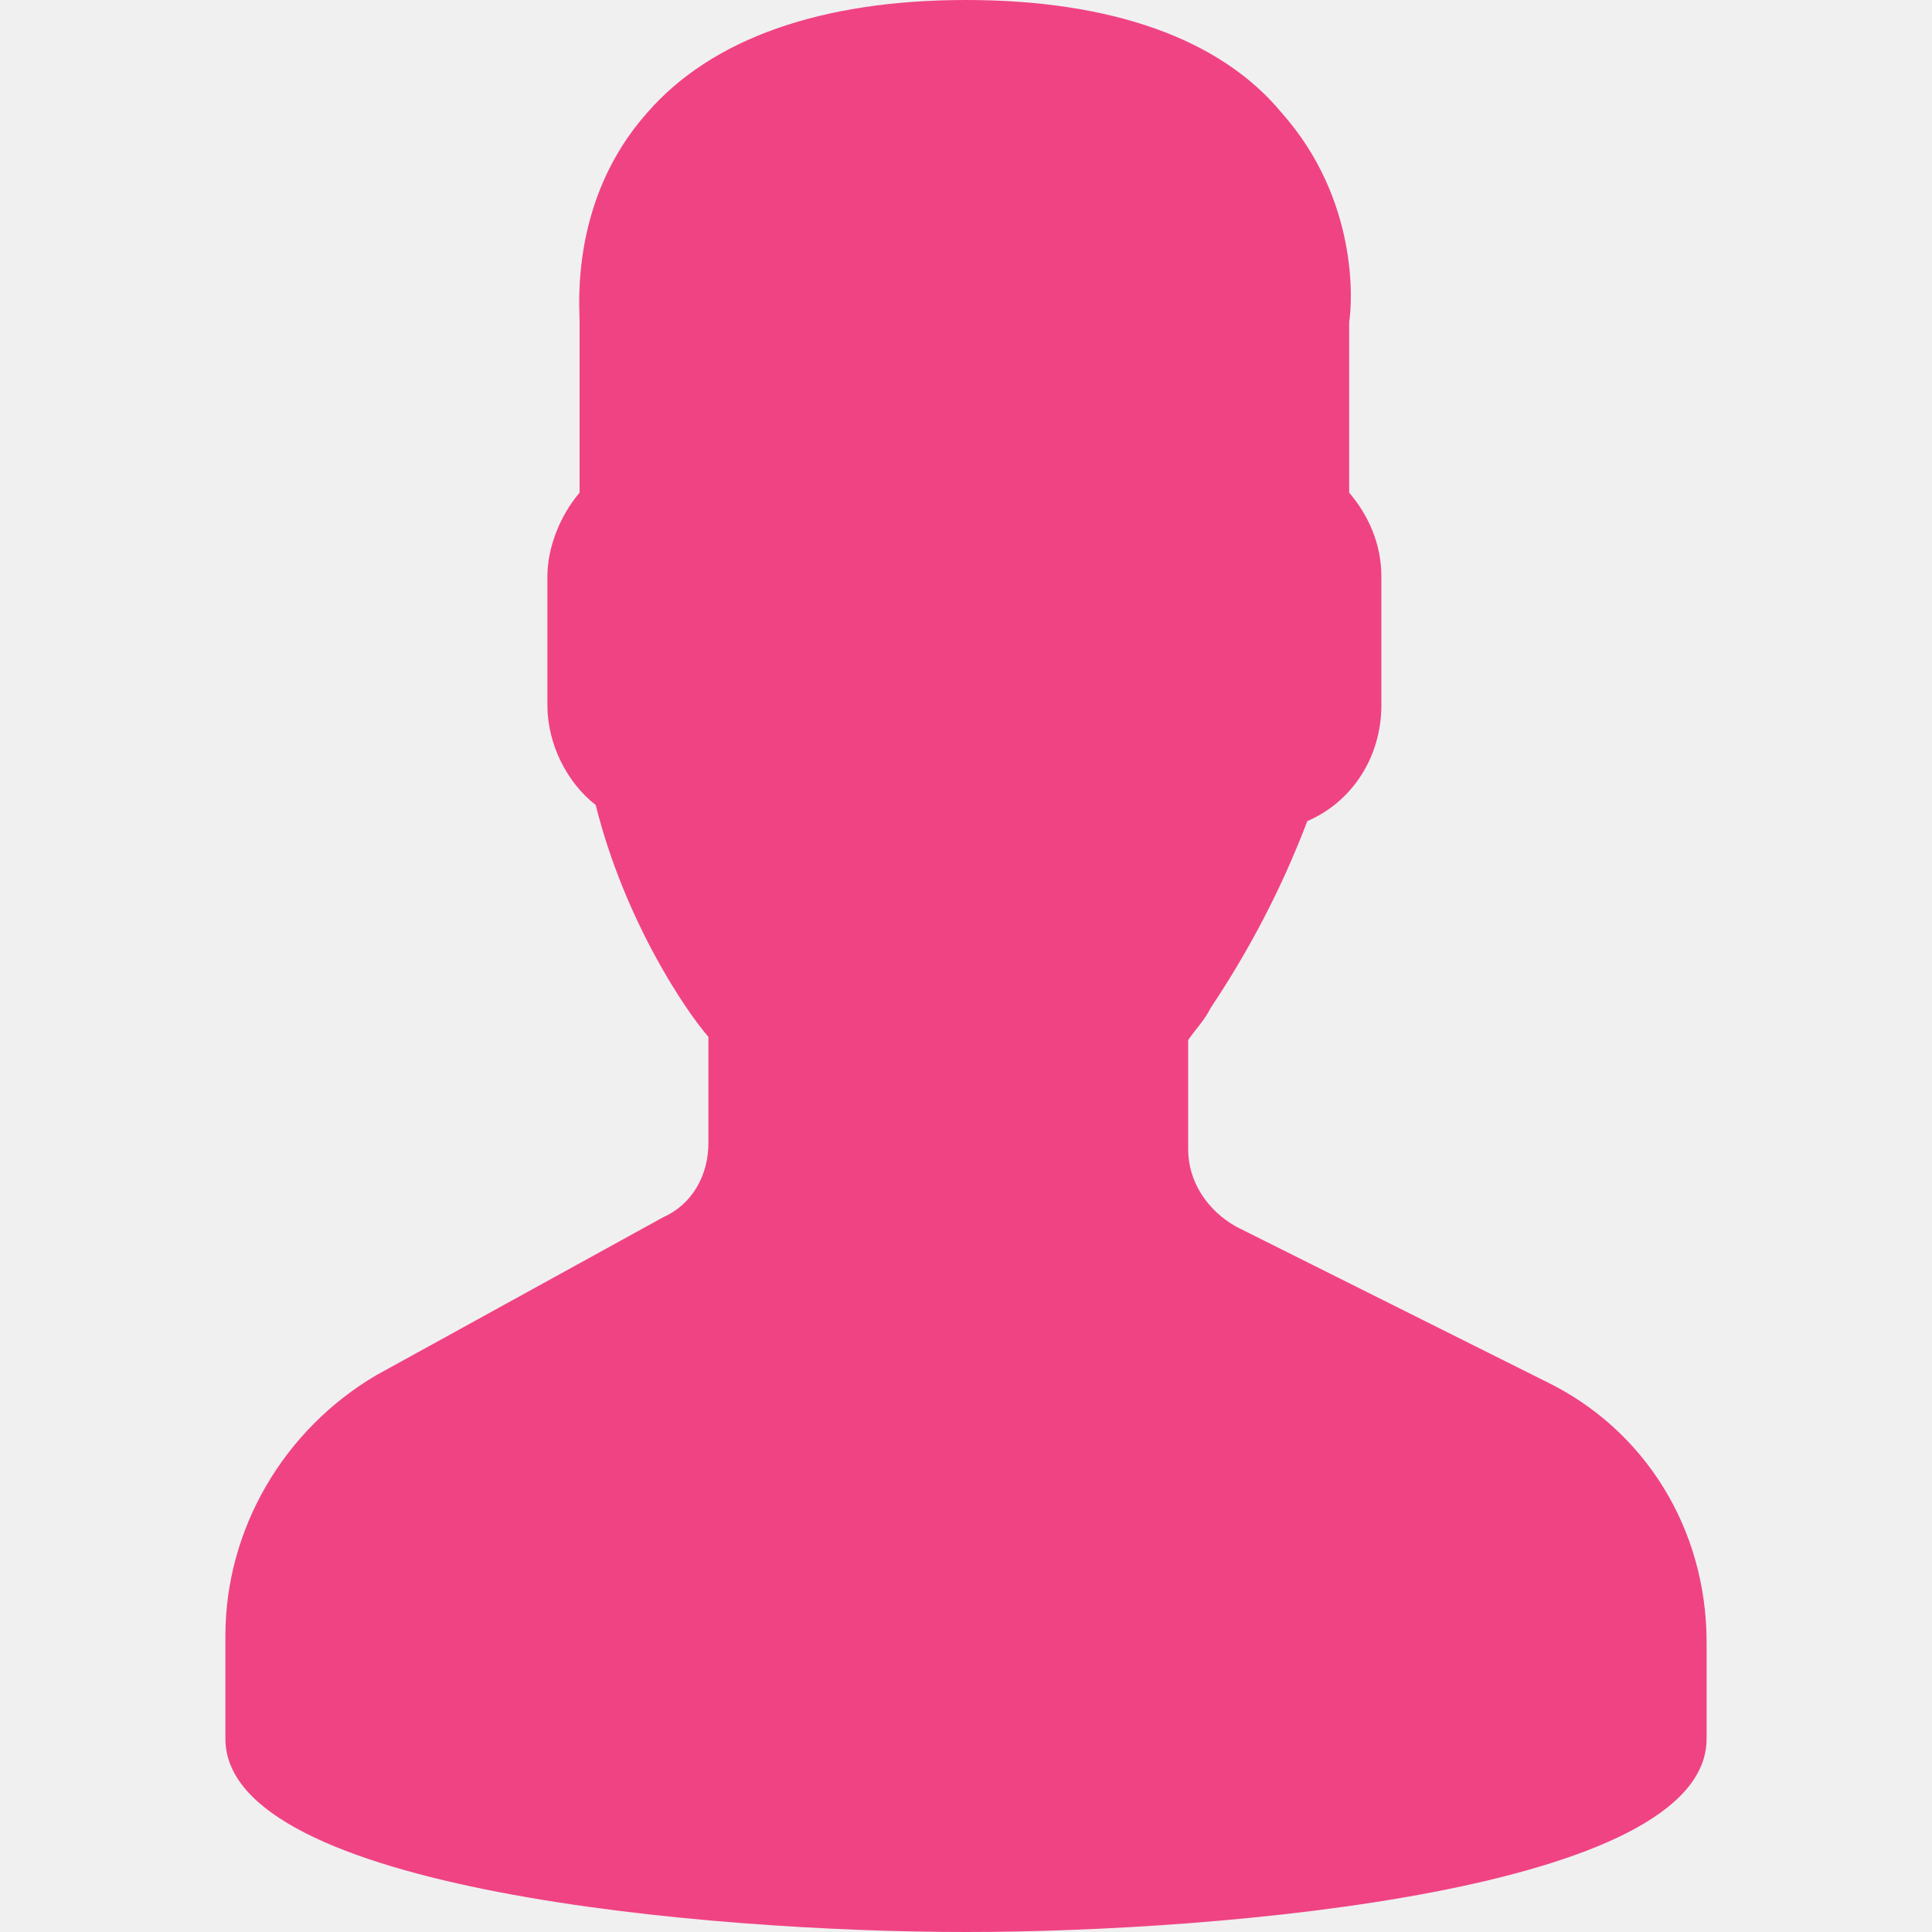
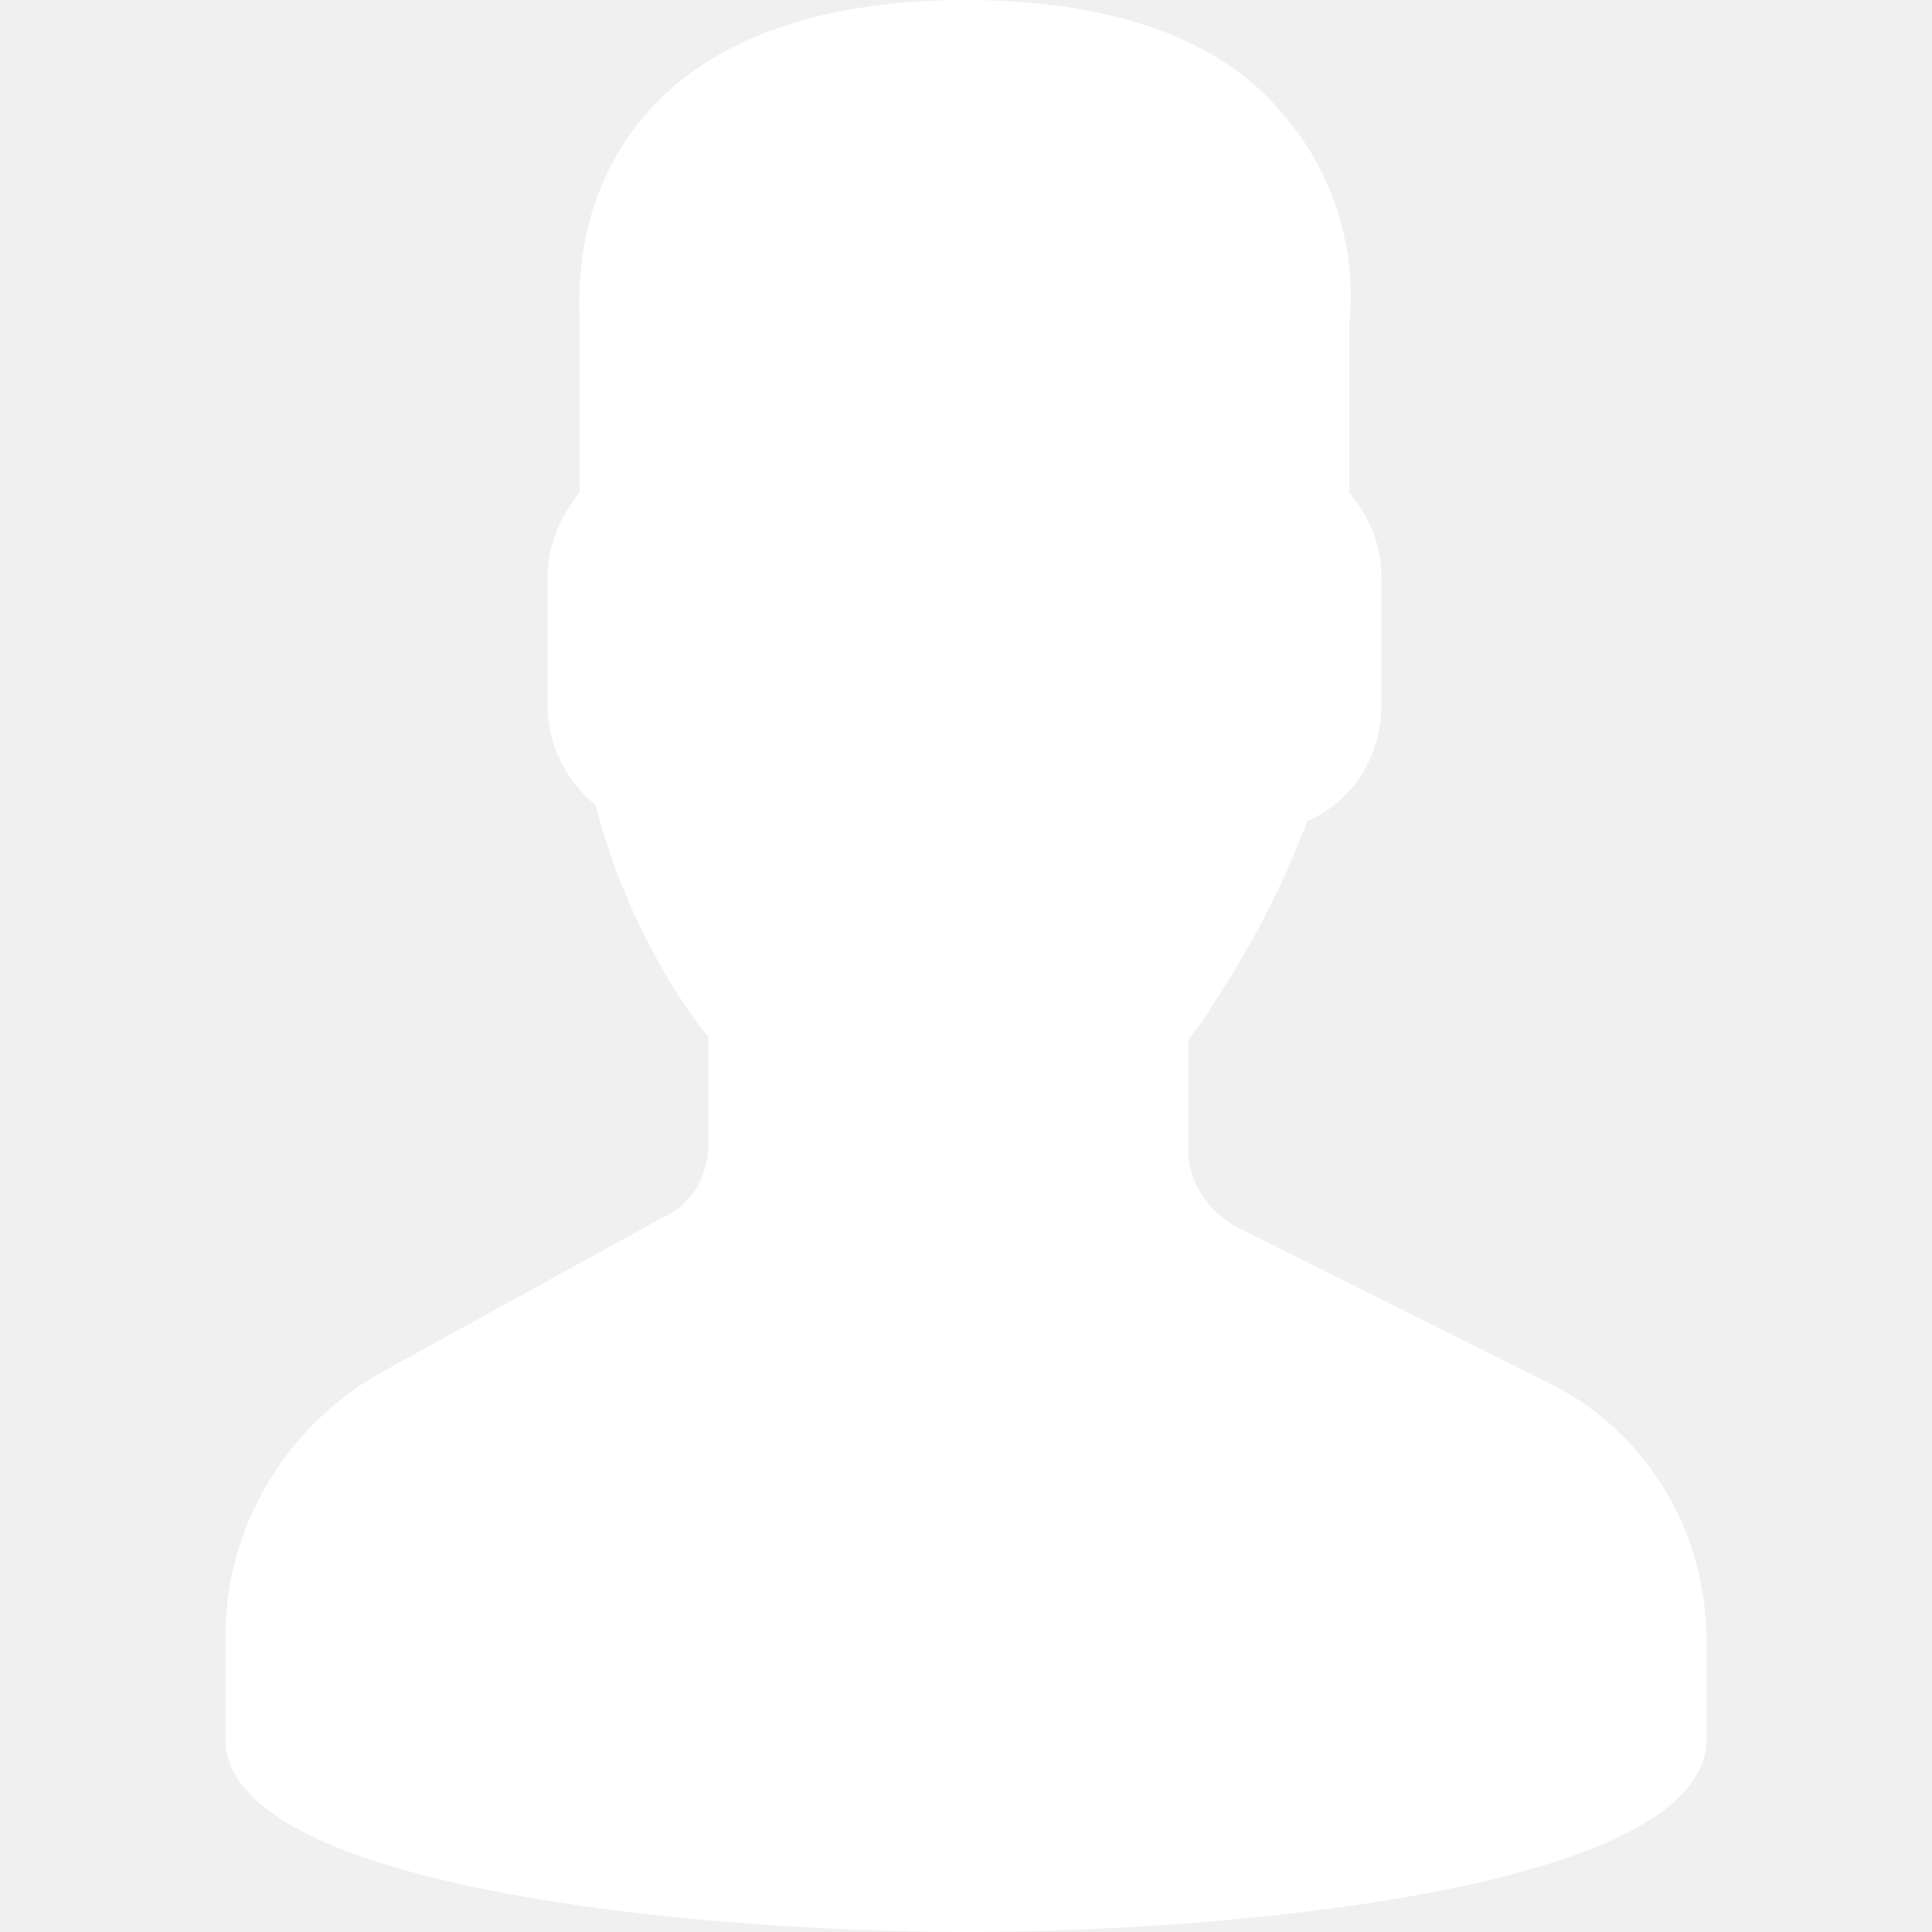
<svg xmlns="http://www.w3.org/2000/svg" version="1.1" id="Capa_1" x="0px" y="0px" viewBox="0 0 60 60" style="enable-background:new 0 0 60 60;" xml:space="preserve">
  <style type="text/css">
- 	.st0{fill:#F04384;}
+ 	.st0{fill:#FFFFFF;}
</style>
-   <path class="st0" d="M48,42.9l-9.6-4.8c-0.9-0.5-1.5-1.4-1.5-2.4v-3.4c0.2-0.3,0.5-0.6,0.7-1c1.2-1.8,2.2-3.7,3-5.8  c1.4-0.6,2.3-2,2.3-3.6v-4c0-1-0.4-1.9-1-2.6v-5.3c0.1-0.6,0.3-3.8-2.1-6.5C37.9,1.2,34.5,0,30,0s-7.9,1.2-9.9,3.5  c-2.4,2.7-2.1,6-2.1,6.5v5.3c-0.6,0.7-1,1.7-1,2.6v4c0,1.2,0.6,2.4,1.5,3.1c0.9,3.6,2.8,6.4,3.5,7.2v3.3c0,1-0.5,1.9-1.4,2.3  l-8.9,4.9C8.8,44.4,7,47.5,7,50.8V54c0,4.7,15,6,23,6s23-1.3,23-6v-3C53,47.5,51.1,44.4,48,42.9z" />
+   <path class="st0" d="M48,42.9l-9.6-4.8c-0.9-0.5-1.5-1.4-1.5-2.4v-3.4c0.2-0.3,0.5-0.6,0.7-1c1.2-1.8,2.2-3.7,3-5.8  c1.4-0.6,2.3-2,2.3-3.6v-4c0-1-0.4-1.9-1-2.6V10c0.1-0.6,0.3-3.8-2.1-6.5C37.9,1.2,34.5,0,30,0s-7.9,1.2-9.9,3.5  C17.7,6.2,18,9.5,18,10v5.3c-0.6,0.7-1,1.7-1,2.6v4c0,1.2,0.6,2.4,1.5,3.1c0.9,3.6,2.8,6.4,3.5,7.2v3.3c0,1-0.5,1.9-1.4,2.3  l-8.9,4.9C8.8,44.4,7,47.5,7,50.8V54c0,4.7,15,6,23,6s23-1.3,23-6v-3C53,47.5,51.1,44.4,48,42.9z" />
</svg>
